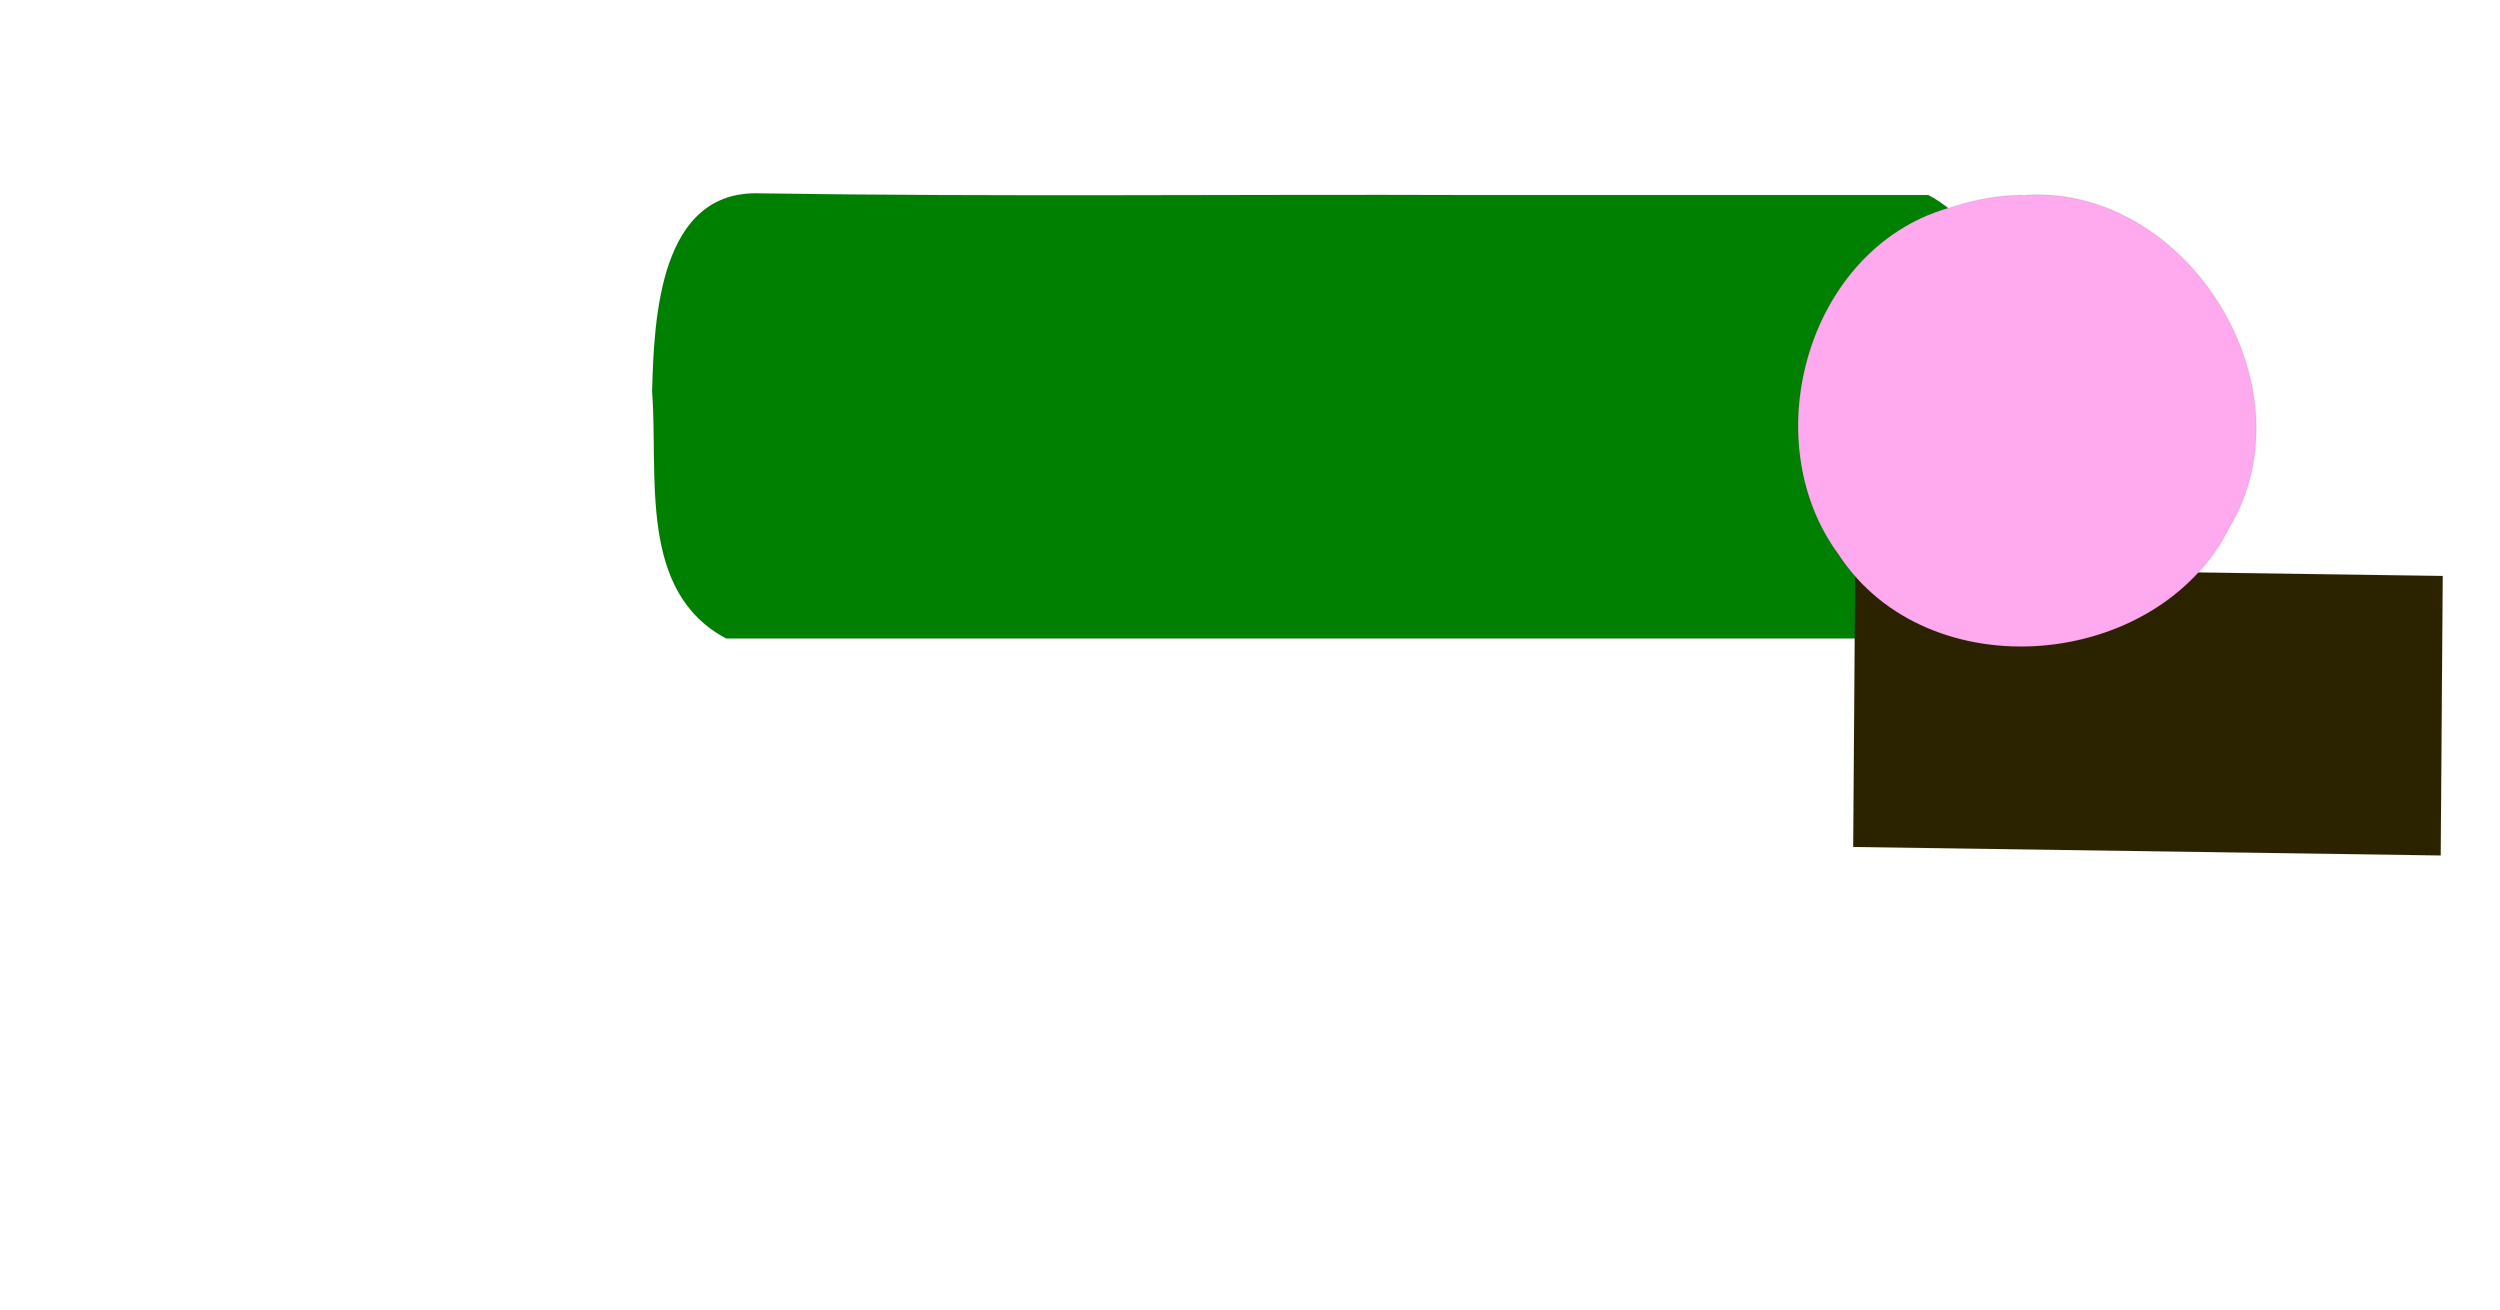
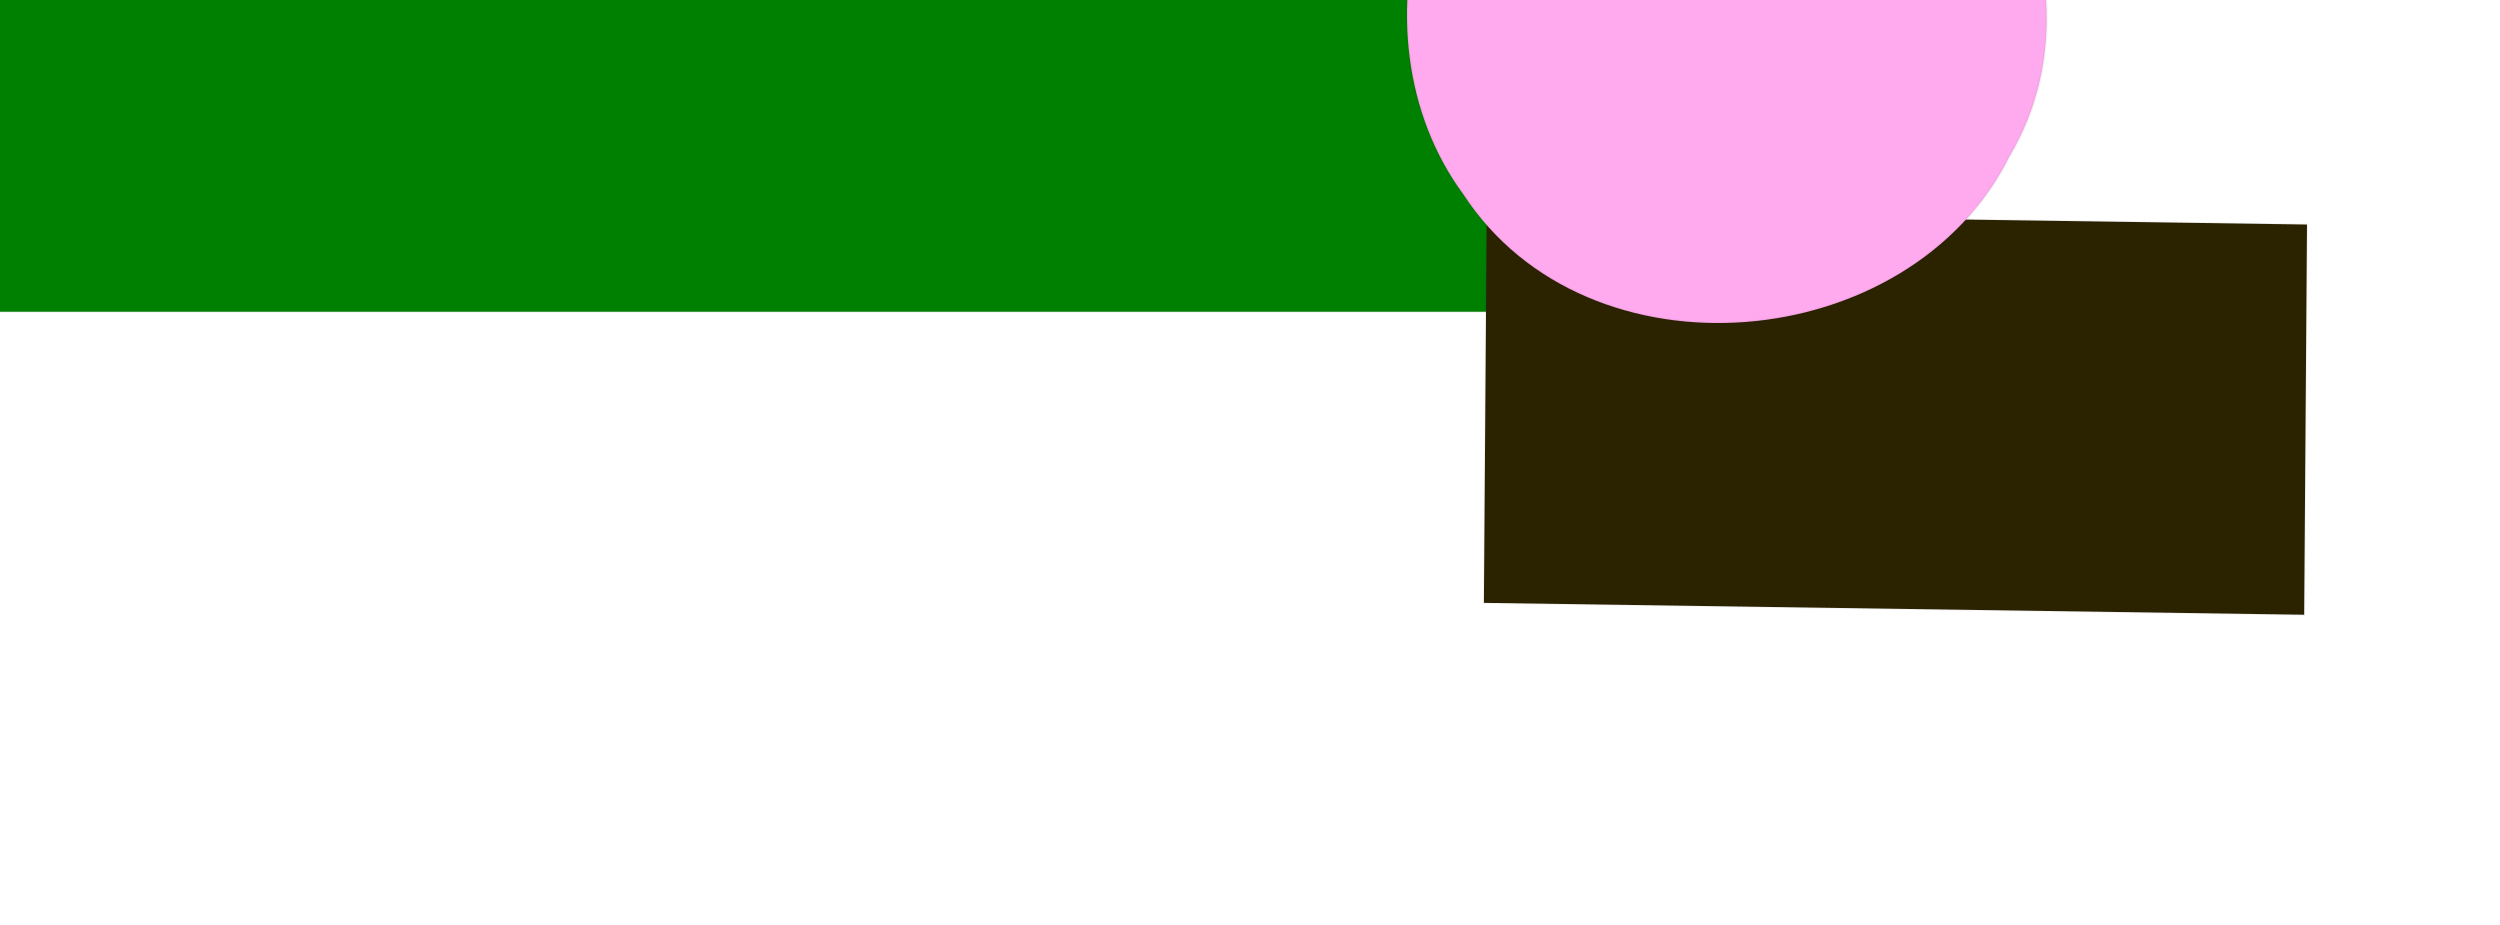
- <svg xmlns="http://www.w3.org/2000/svg" width="210mm" height="110mm" viewBox="0 0 210 110" version="1.1" id="main">
+ <svg xmlns="http://www.w3.org/2000/svg" version="1.1" id="svg9">
  <defs id="defs4671" />
-   <g id="layer1" transform="translate(0,-187)">
-     <g id="g84" transform="matrix(0,-0.5355549,0.5355549,0,52.02094,281.1175)">
-       <path id="rect4679" d="m 75.595,205.309 c 0,-62.843 0,-125.687 0,-188.53 7.343,-13.902 25.598,-10.61 38.699,-11.629 11.608,0.308 31.756,1.151 31.111,17.006 -0.561,37.144 -0.126,74.346 -0.263,111.517 0,23.879 0,47.758 0,71.637 -7.423,13.99 -25.816,10.592 -39.006,11.615 -10.247,-0.401 -24.17,-0.824 -30.26,-10.289 -0.094,-0.442 -0.188,-0.884 -0.281,-1.326 z" style="fill:#008000;fill-opacity:1;stroke:#000000;stroke-width:0.248;stroke-opacity:0.048" />
-       <path id="rect4683" d="m 41.564,285.679 c 0.444,-30.714 0.888,-61.428 1.332,-92.141 14.61,0.105 29.22,0.211 43.83,0.316 -0.444,30.714 -0.888,61.428 -1.332,92.141 -14.61,-0.105 -29.22,-0.211 -43.83,-0.316 z" style="fill:#2b2200;fill-opacity:1;stroke:#000000;stroke-width:0.222;stroke-opacity:0.048" />
-       <path id="path4681" d="m 145.147,220.604 c 1.563,25.375 -30.1,45.08 -52.089,31.97 -22.492,-11.191 -25.711,-47.372 -4.271,-61.351 18.25,-13.447 48.773,-4.567 54.559,18.101 1.134,3.462 1.751,7.094 1.797,10.738" style="fill:#ffaaee;fill-opacity:1;stroke:#000000;stroke-width:0.265;stroke-opacity:0.048" />
-     </g>
+   <g id="main">
+     <path id="rect4679" d="m 33.751,6.623 c -11.884,0 -23.769,0 -35.653,0 -2.629,-1.389 -2.006,-4.841 -2.199,-7.318 0.058,-2.195 0.218,-6.005 3.216,-5.883 7.024,0.106 14.06,0.024 21.089,0.05 4.516,0 9.031,0 13.547,0 2.646,1.404 2.003,4.882 2.197,7.376 -0.076,1.938 -0.156,4.571 -1.946,5.723 -0.084,0.018 -0.167,0.035 -0.251,0.053 z" style="fill:#008000;fill-opacity:1;stroke:#000000;stroke-width:0.047;stroke-opacity:0.048" />
+     <path id="rect4683" d="m 48.949,13.059 c -5.808,-0.084 -11.617,-0.168 -17.425,-0.252 0.02,-2.763 0.04,-5.526 0.06,-8.289 5.808,0.084 11.617,0.168 17.425,0.252 -0.02,2.763 -0.04,5.526 -0.06,8.289 z" style="fill:#2b2200;fill-opacity:1;stroke:#000000;stroke-width:0.042;stroke-opacity:0.048" />
+     <path id="path4681" d="m 36.643,-6.53 c 4.799,-0.296 8.525,5.692 6.046,9.851 -2.116,4.253 -8.959,4.862 -11.602,0.808 -2.543,-3.451 -0.864,-9.224 3.423,-10.318 0.655,-0.214 1.342,-0.331 2.031,-0.34" style="fill:#ffaaee;fill-opacity:1;stroke:#000000;stroke-width:0.05;stroke-opacity:0.048" />
  </g>
</svg>
